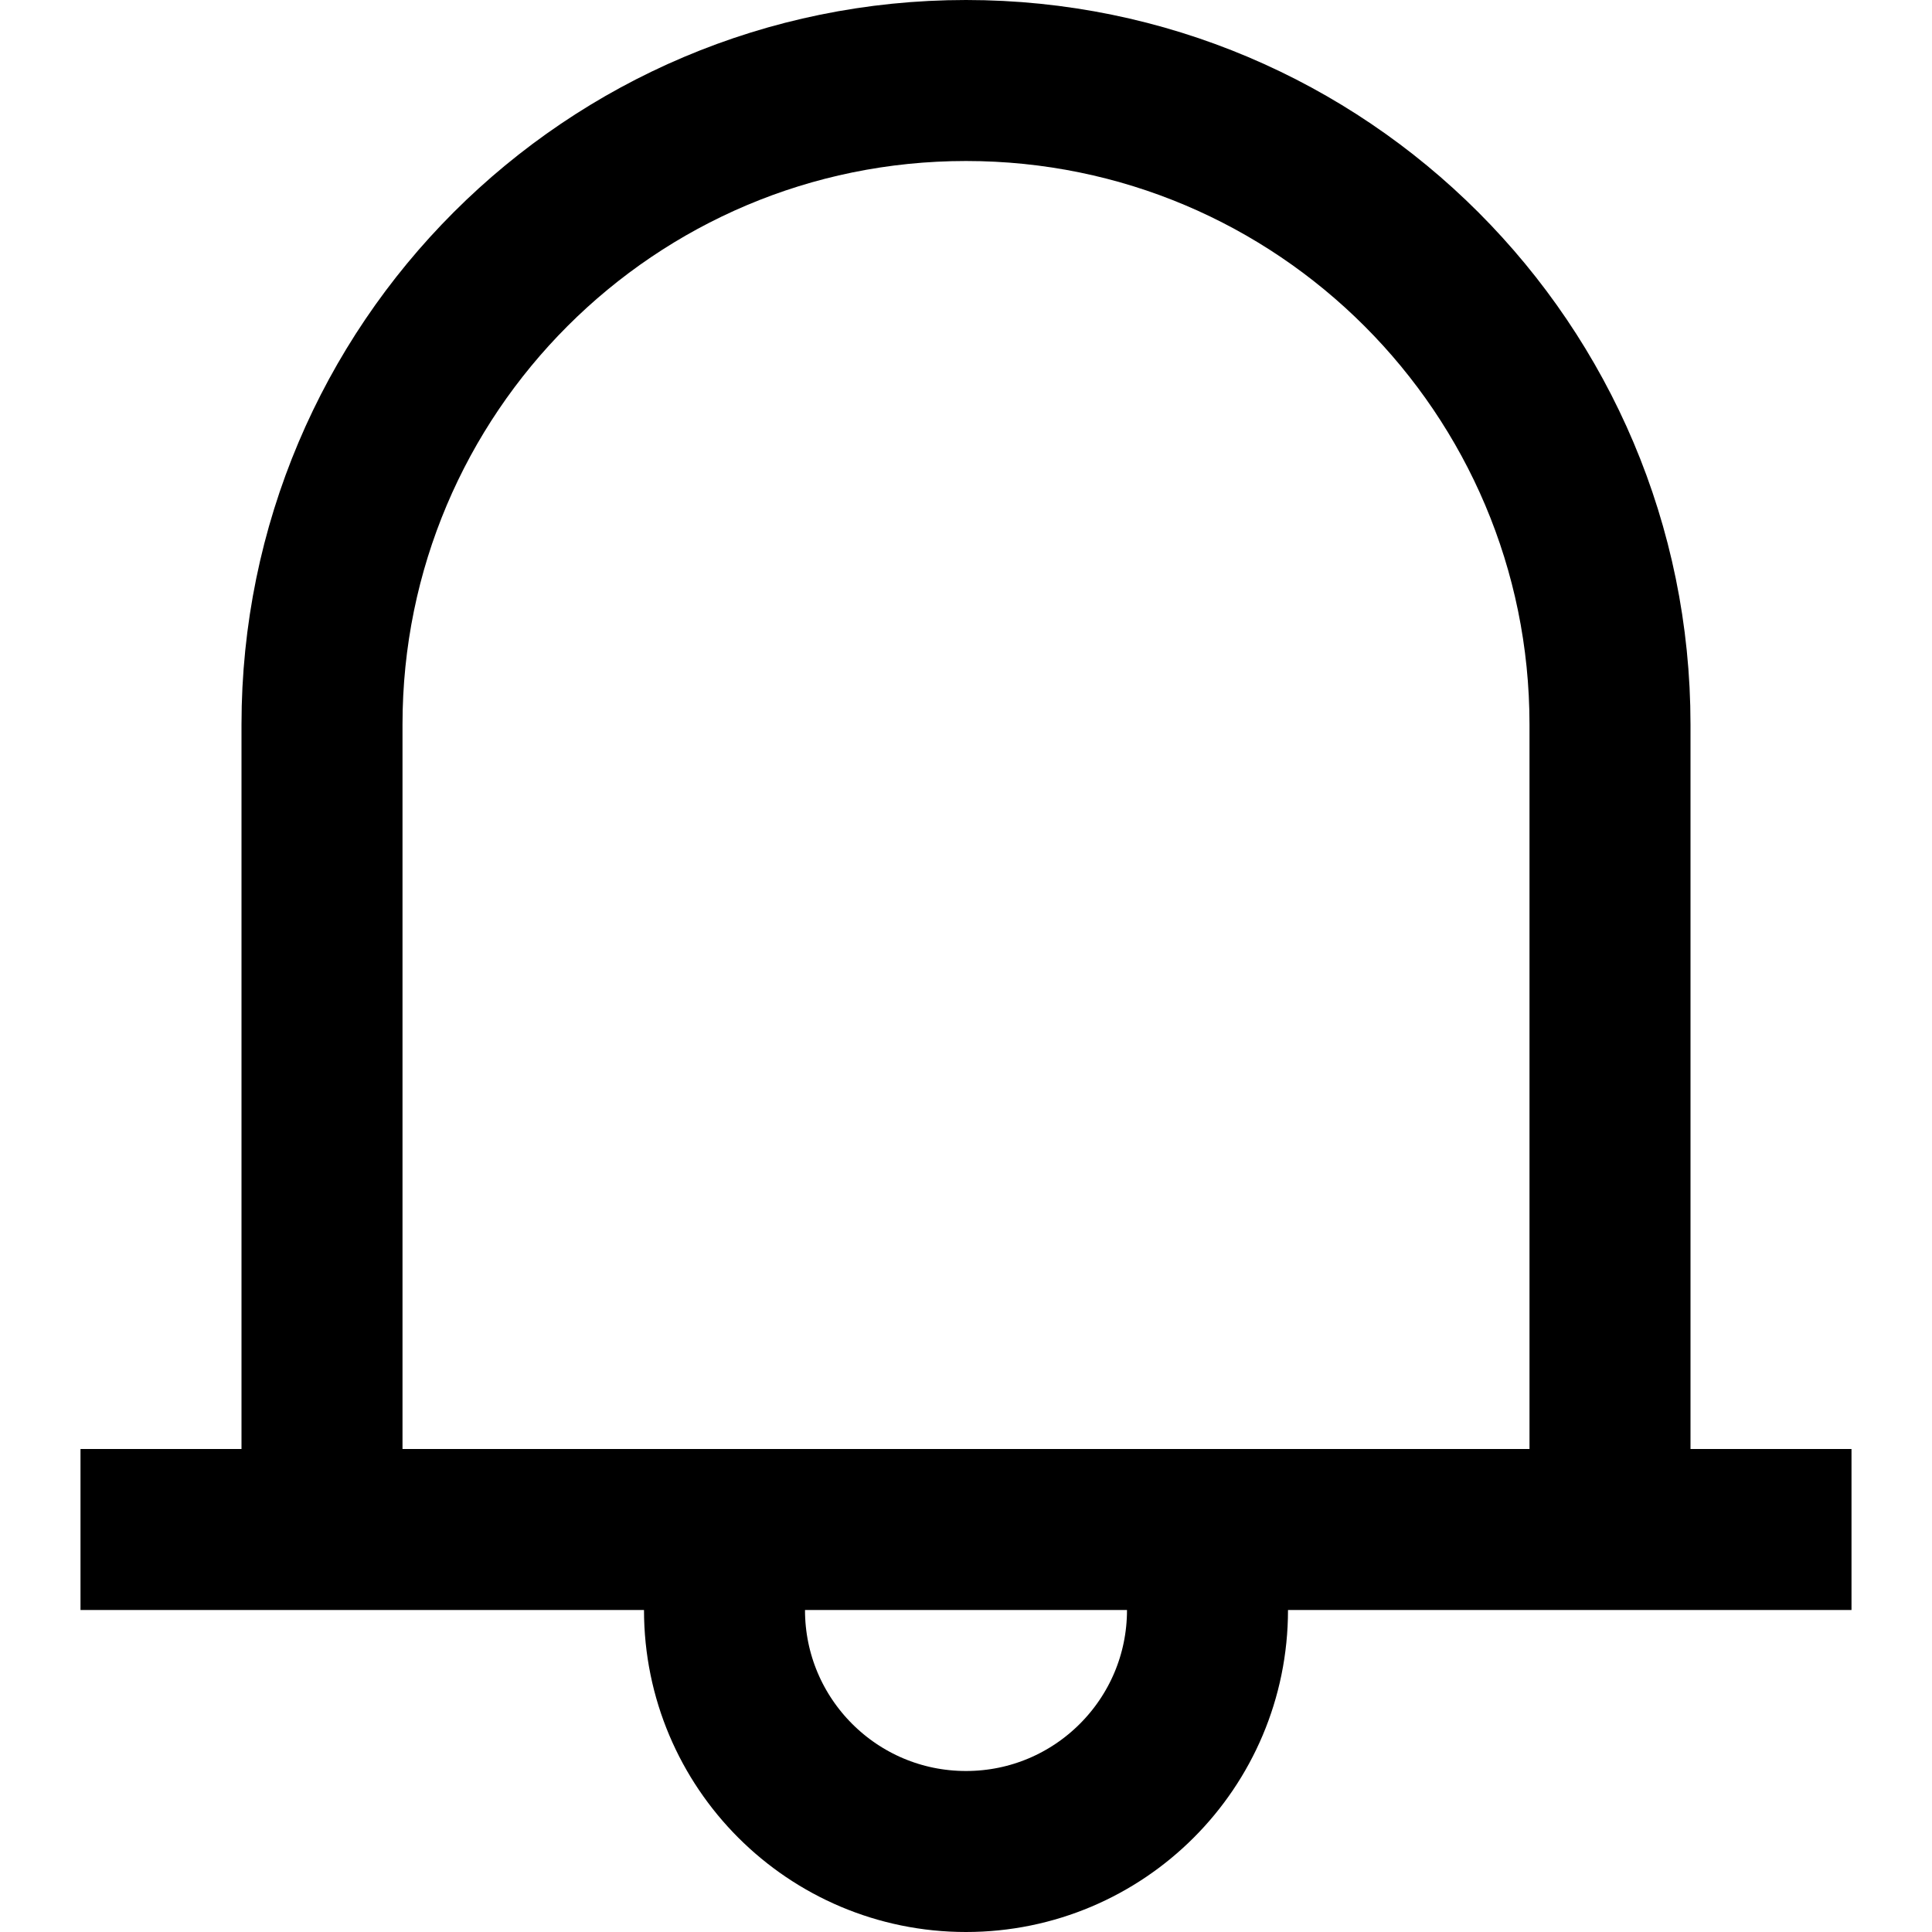
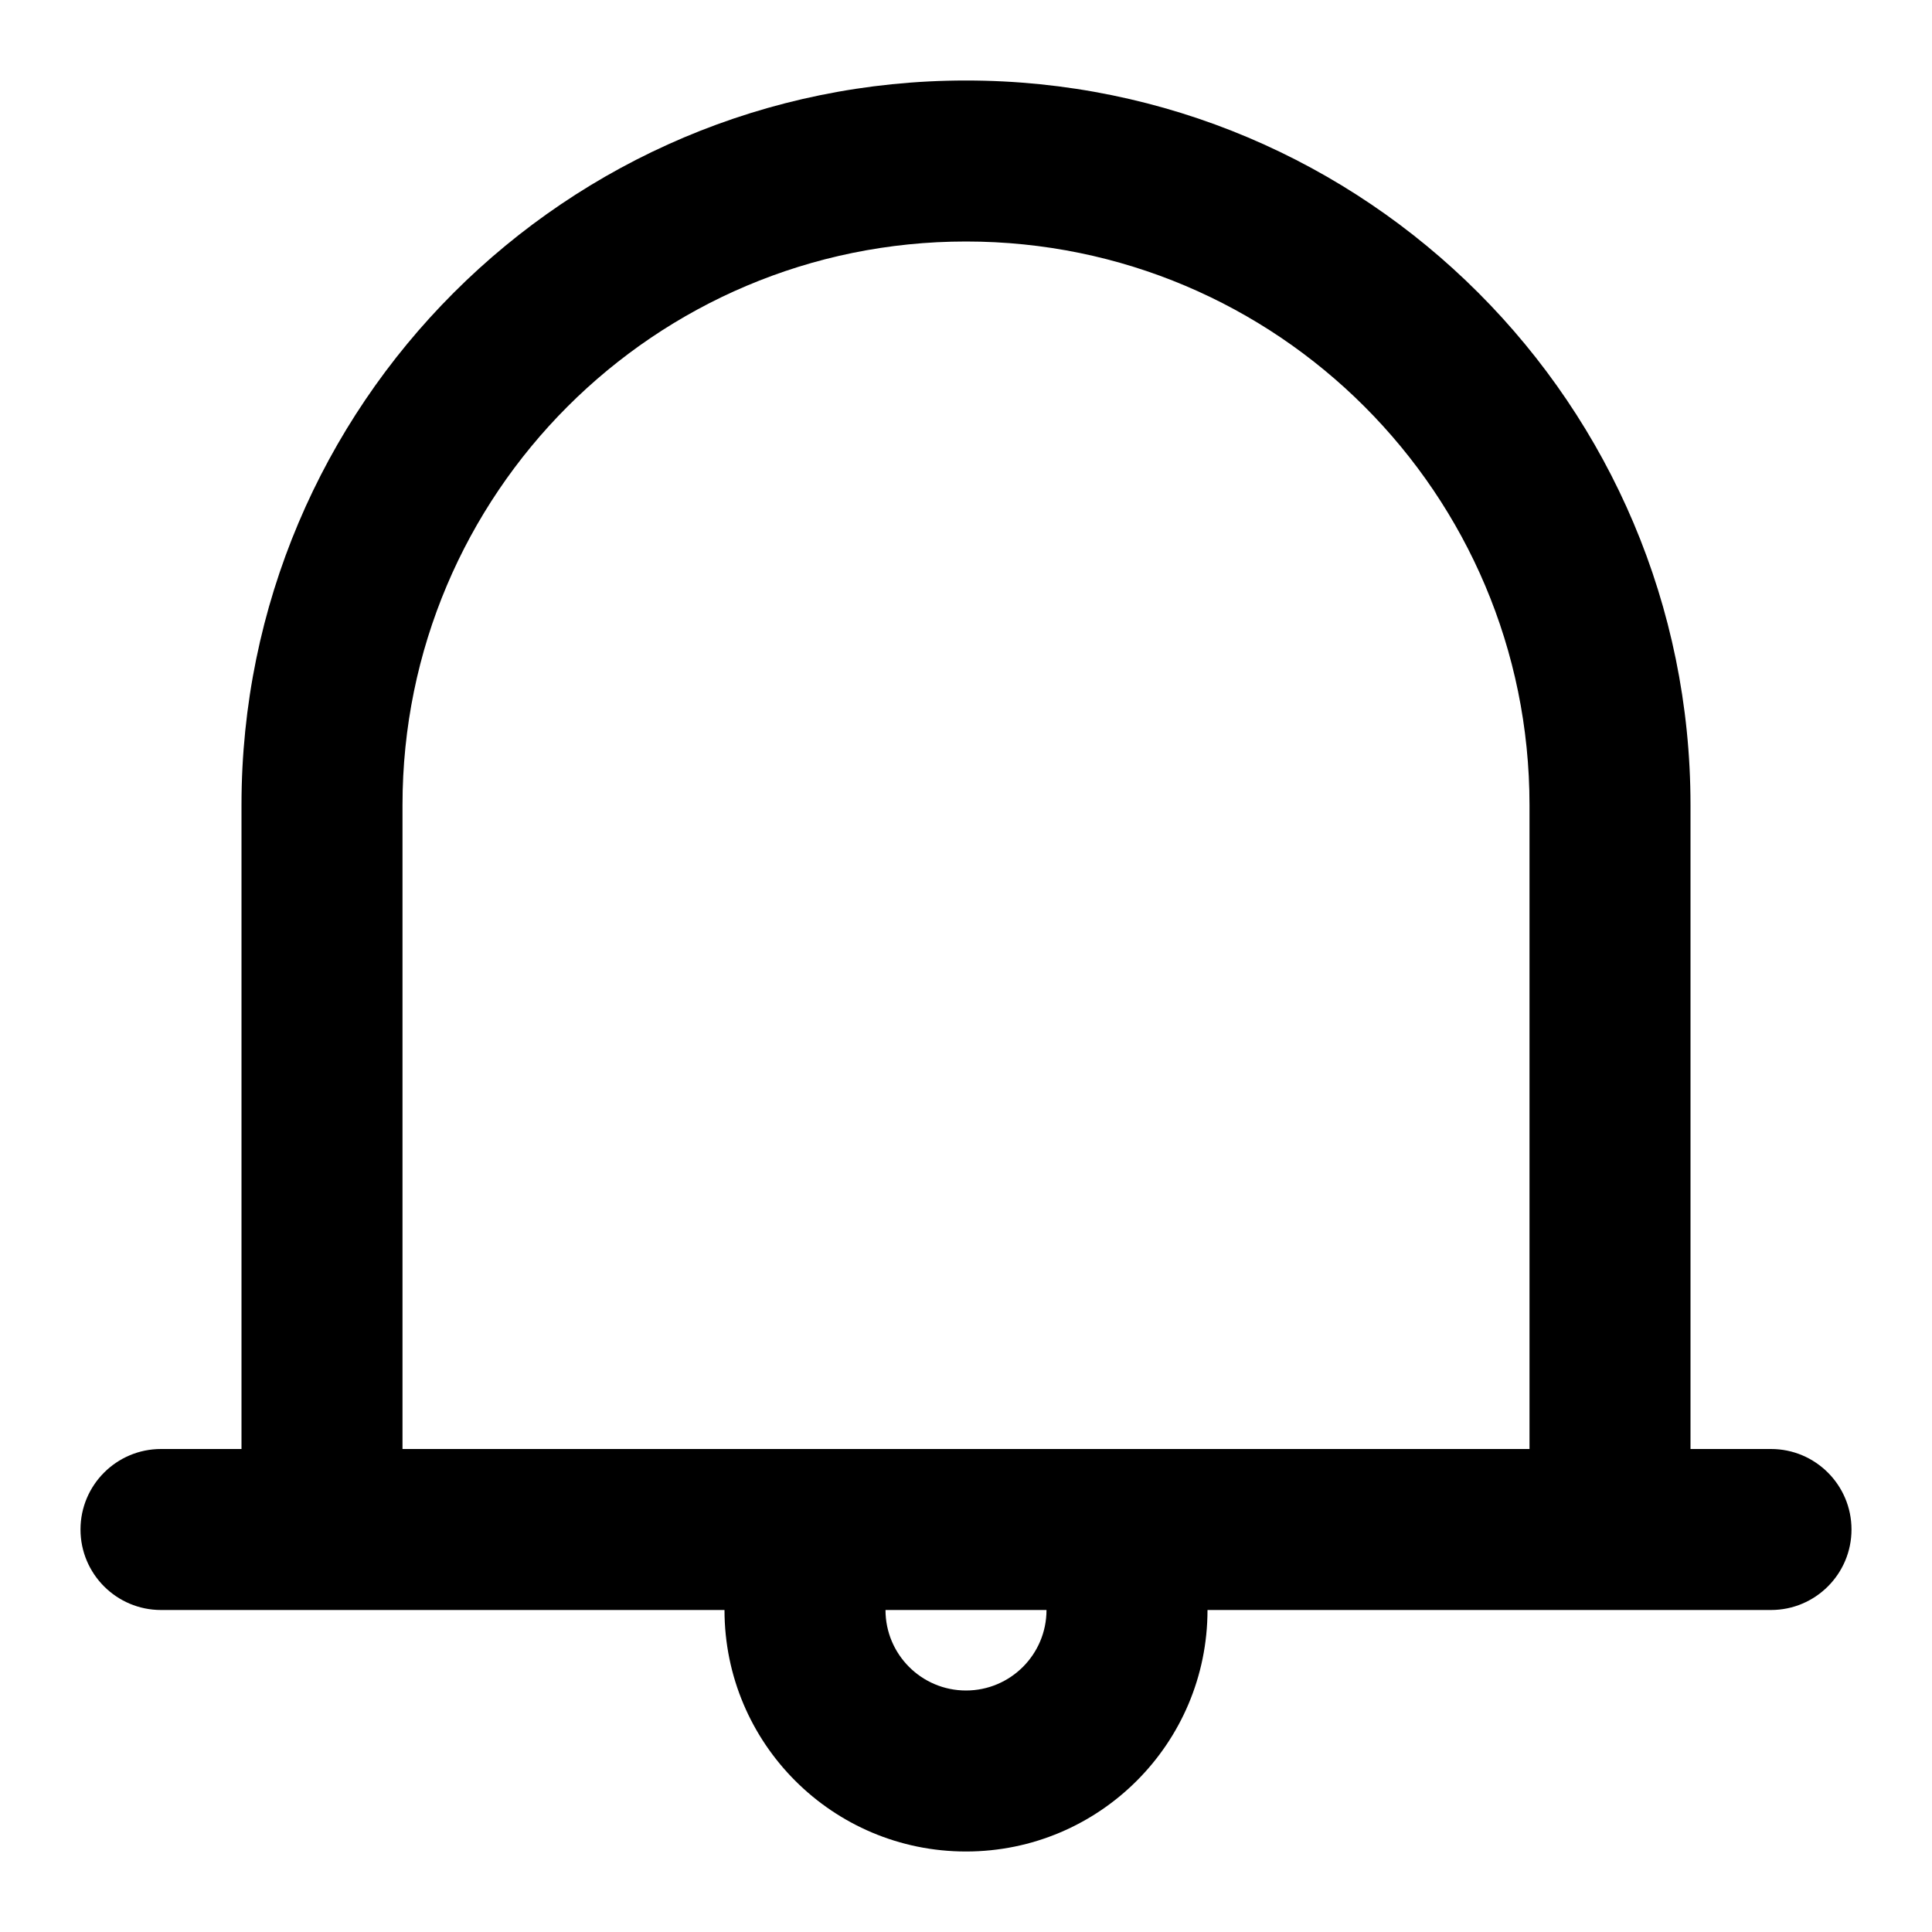
- <svg xmlns="http://www.w3.org/2000/svg" width="24" height="24" viewBox="0 0 24 24">
-   <path fill="none" stroke="#000" stroke-width="2" d="M4,19 L4,9 C4,4.582 7.582,1 12,1 C16.418,1 20,4.582 20,9 L20,19 M1,19 L23,19 M15,19 L15,20 C15,21.657 13.657,23 12,23 C10.343,23 9,21.657 9,20 L9,19" />
+ <svg xmlns="http://www.w3.org/2000/svg" width="24" height="24" viewBox="0 0 24 24" fill="none">
+   <path fill-rule="evenodd" clip-rule="evenodd" d="M12 1C16.97 1 21 5.03 21 10V18H22C22.552 18 23 18.448 23 19C23 19.552 22.552 20 22 20H15C15 21.657 13.657 23 12 23C10.343 23 9 21.657 9 20H2C1.448 20 1 19.552 1 19C1 18.448 1.448 18 2 18H3V10C3 5.03 7.03 1 12 1ZM11 20C11 20.552 11.448 21 12 21C12.552 21 13 20.552 13 20H11ZM12 3C8.134 3 5 6.134 5 10V18H19V10C19 6.134 15.866 3 12 3Z" fill="#000" />
</svg>
